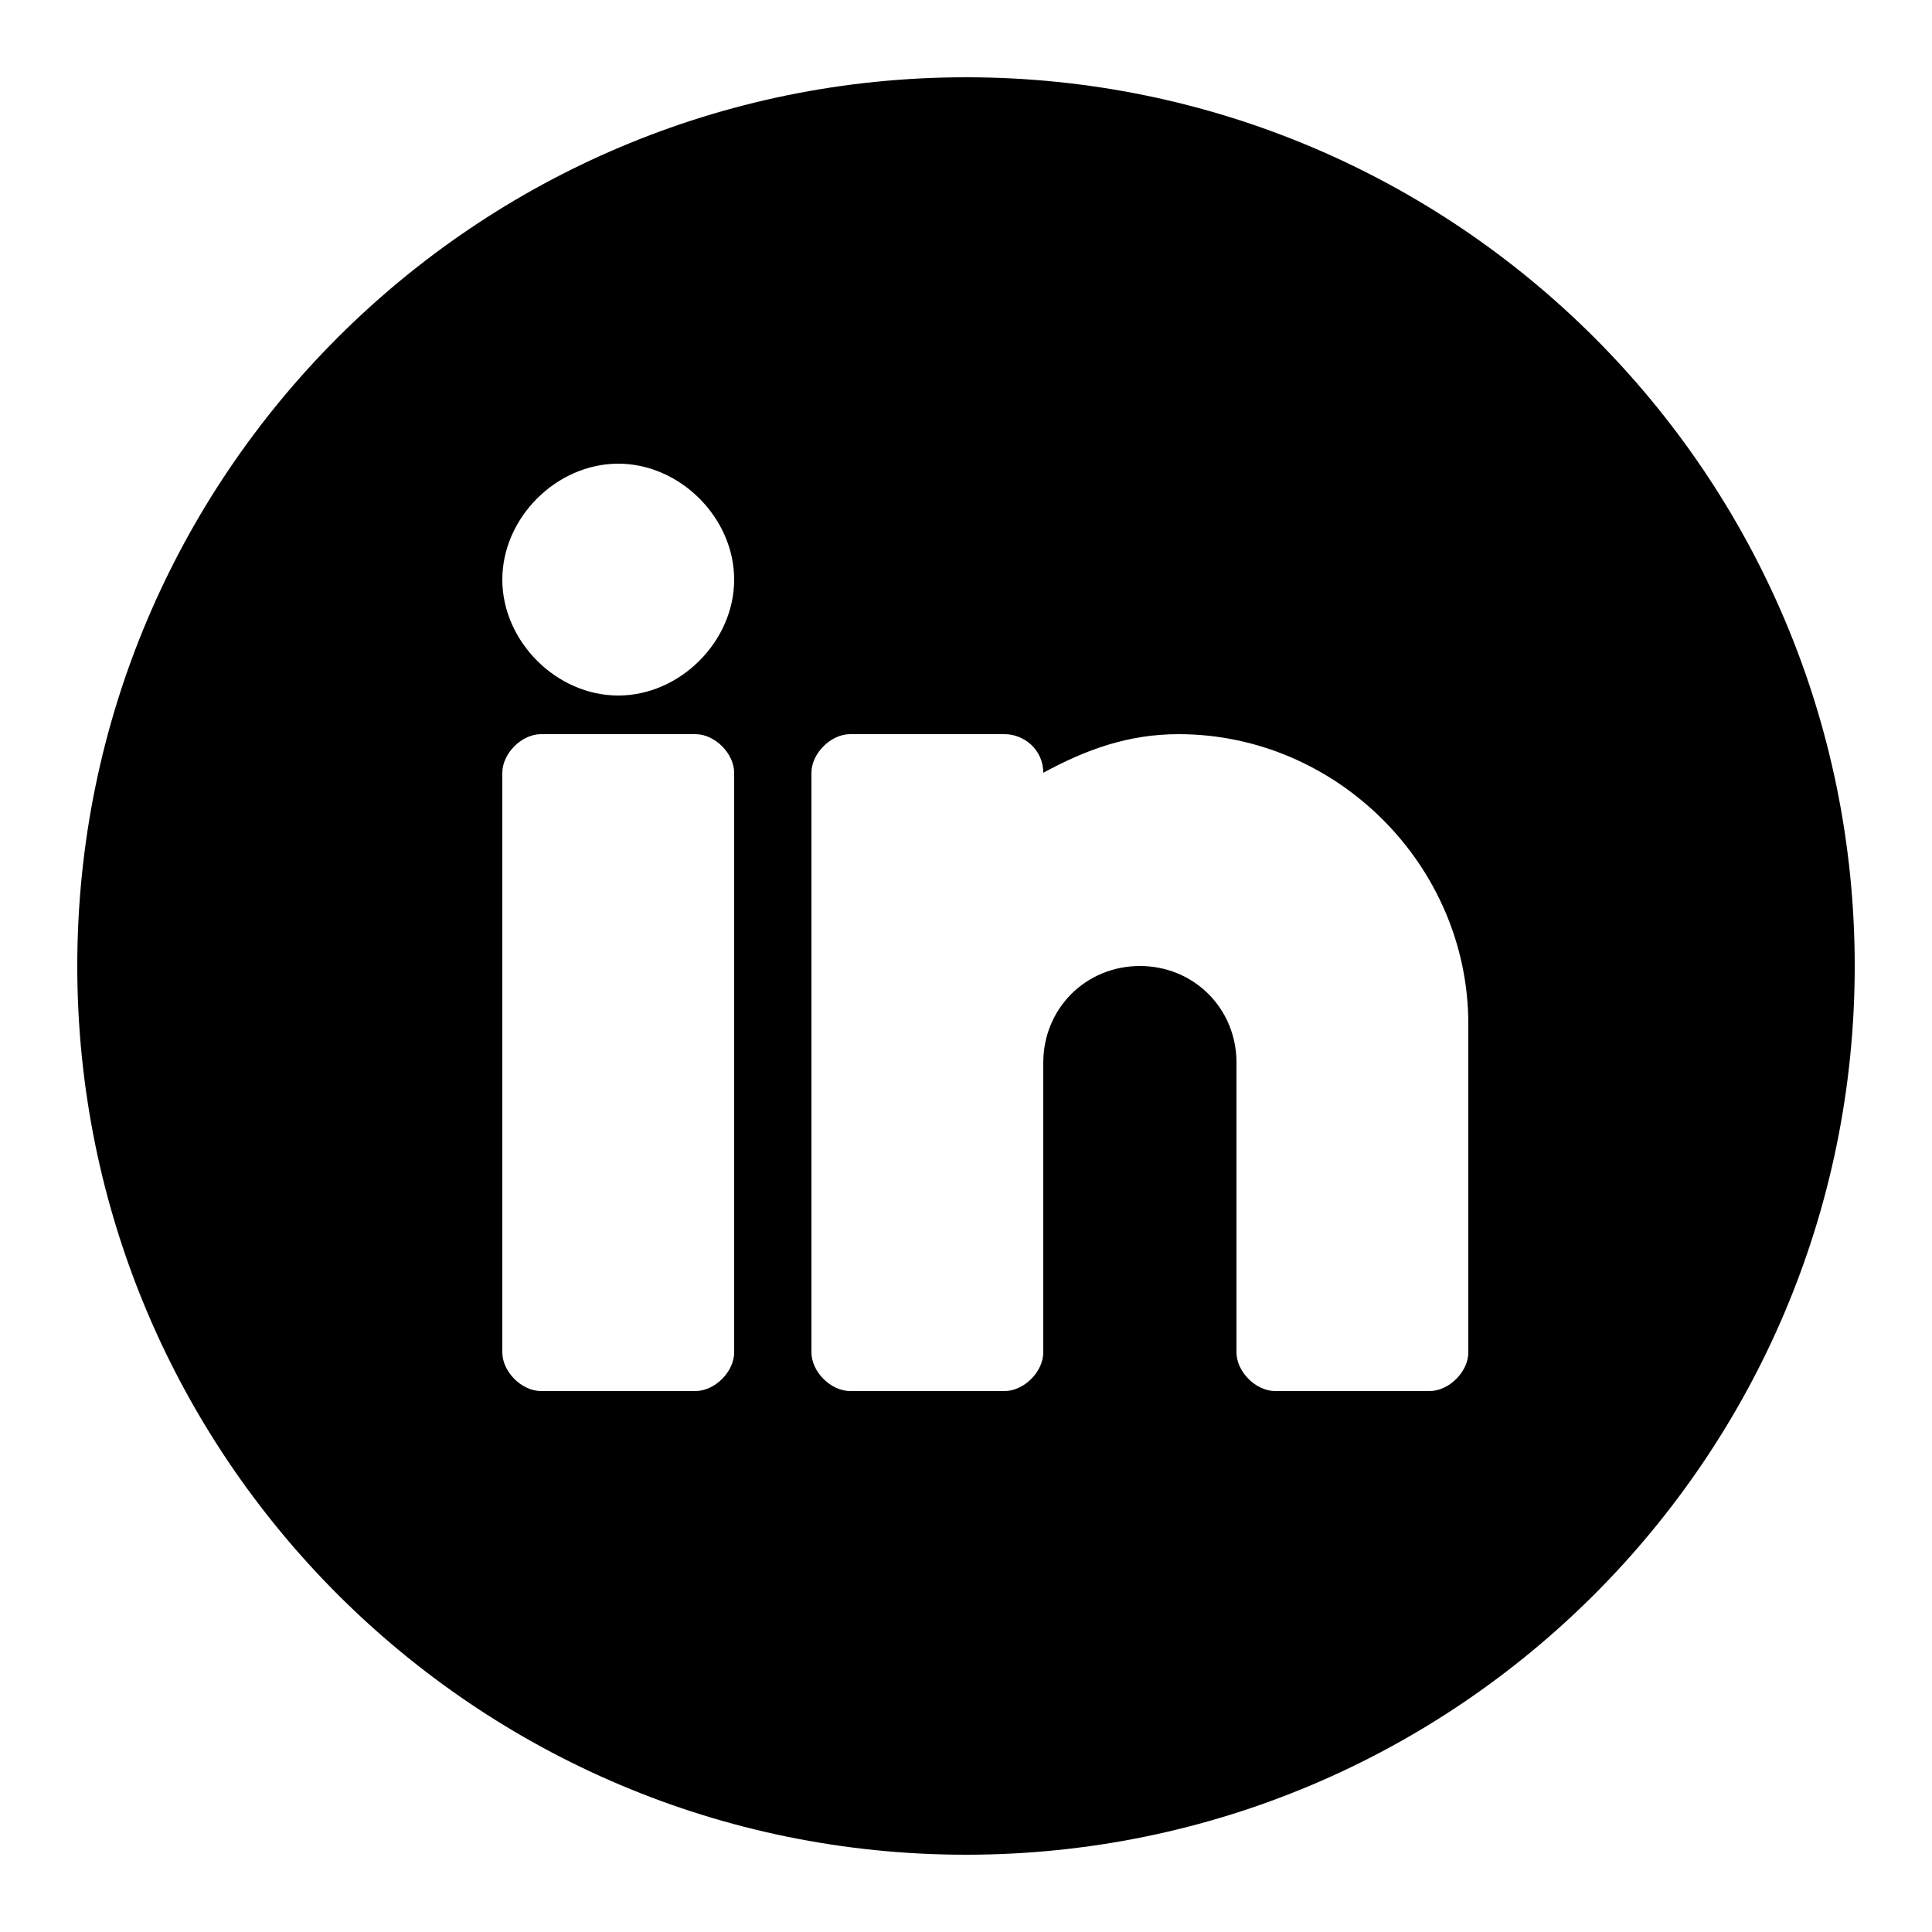
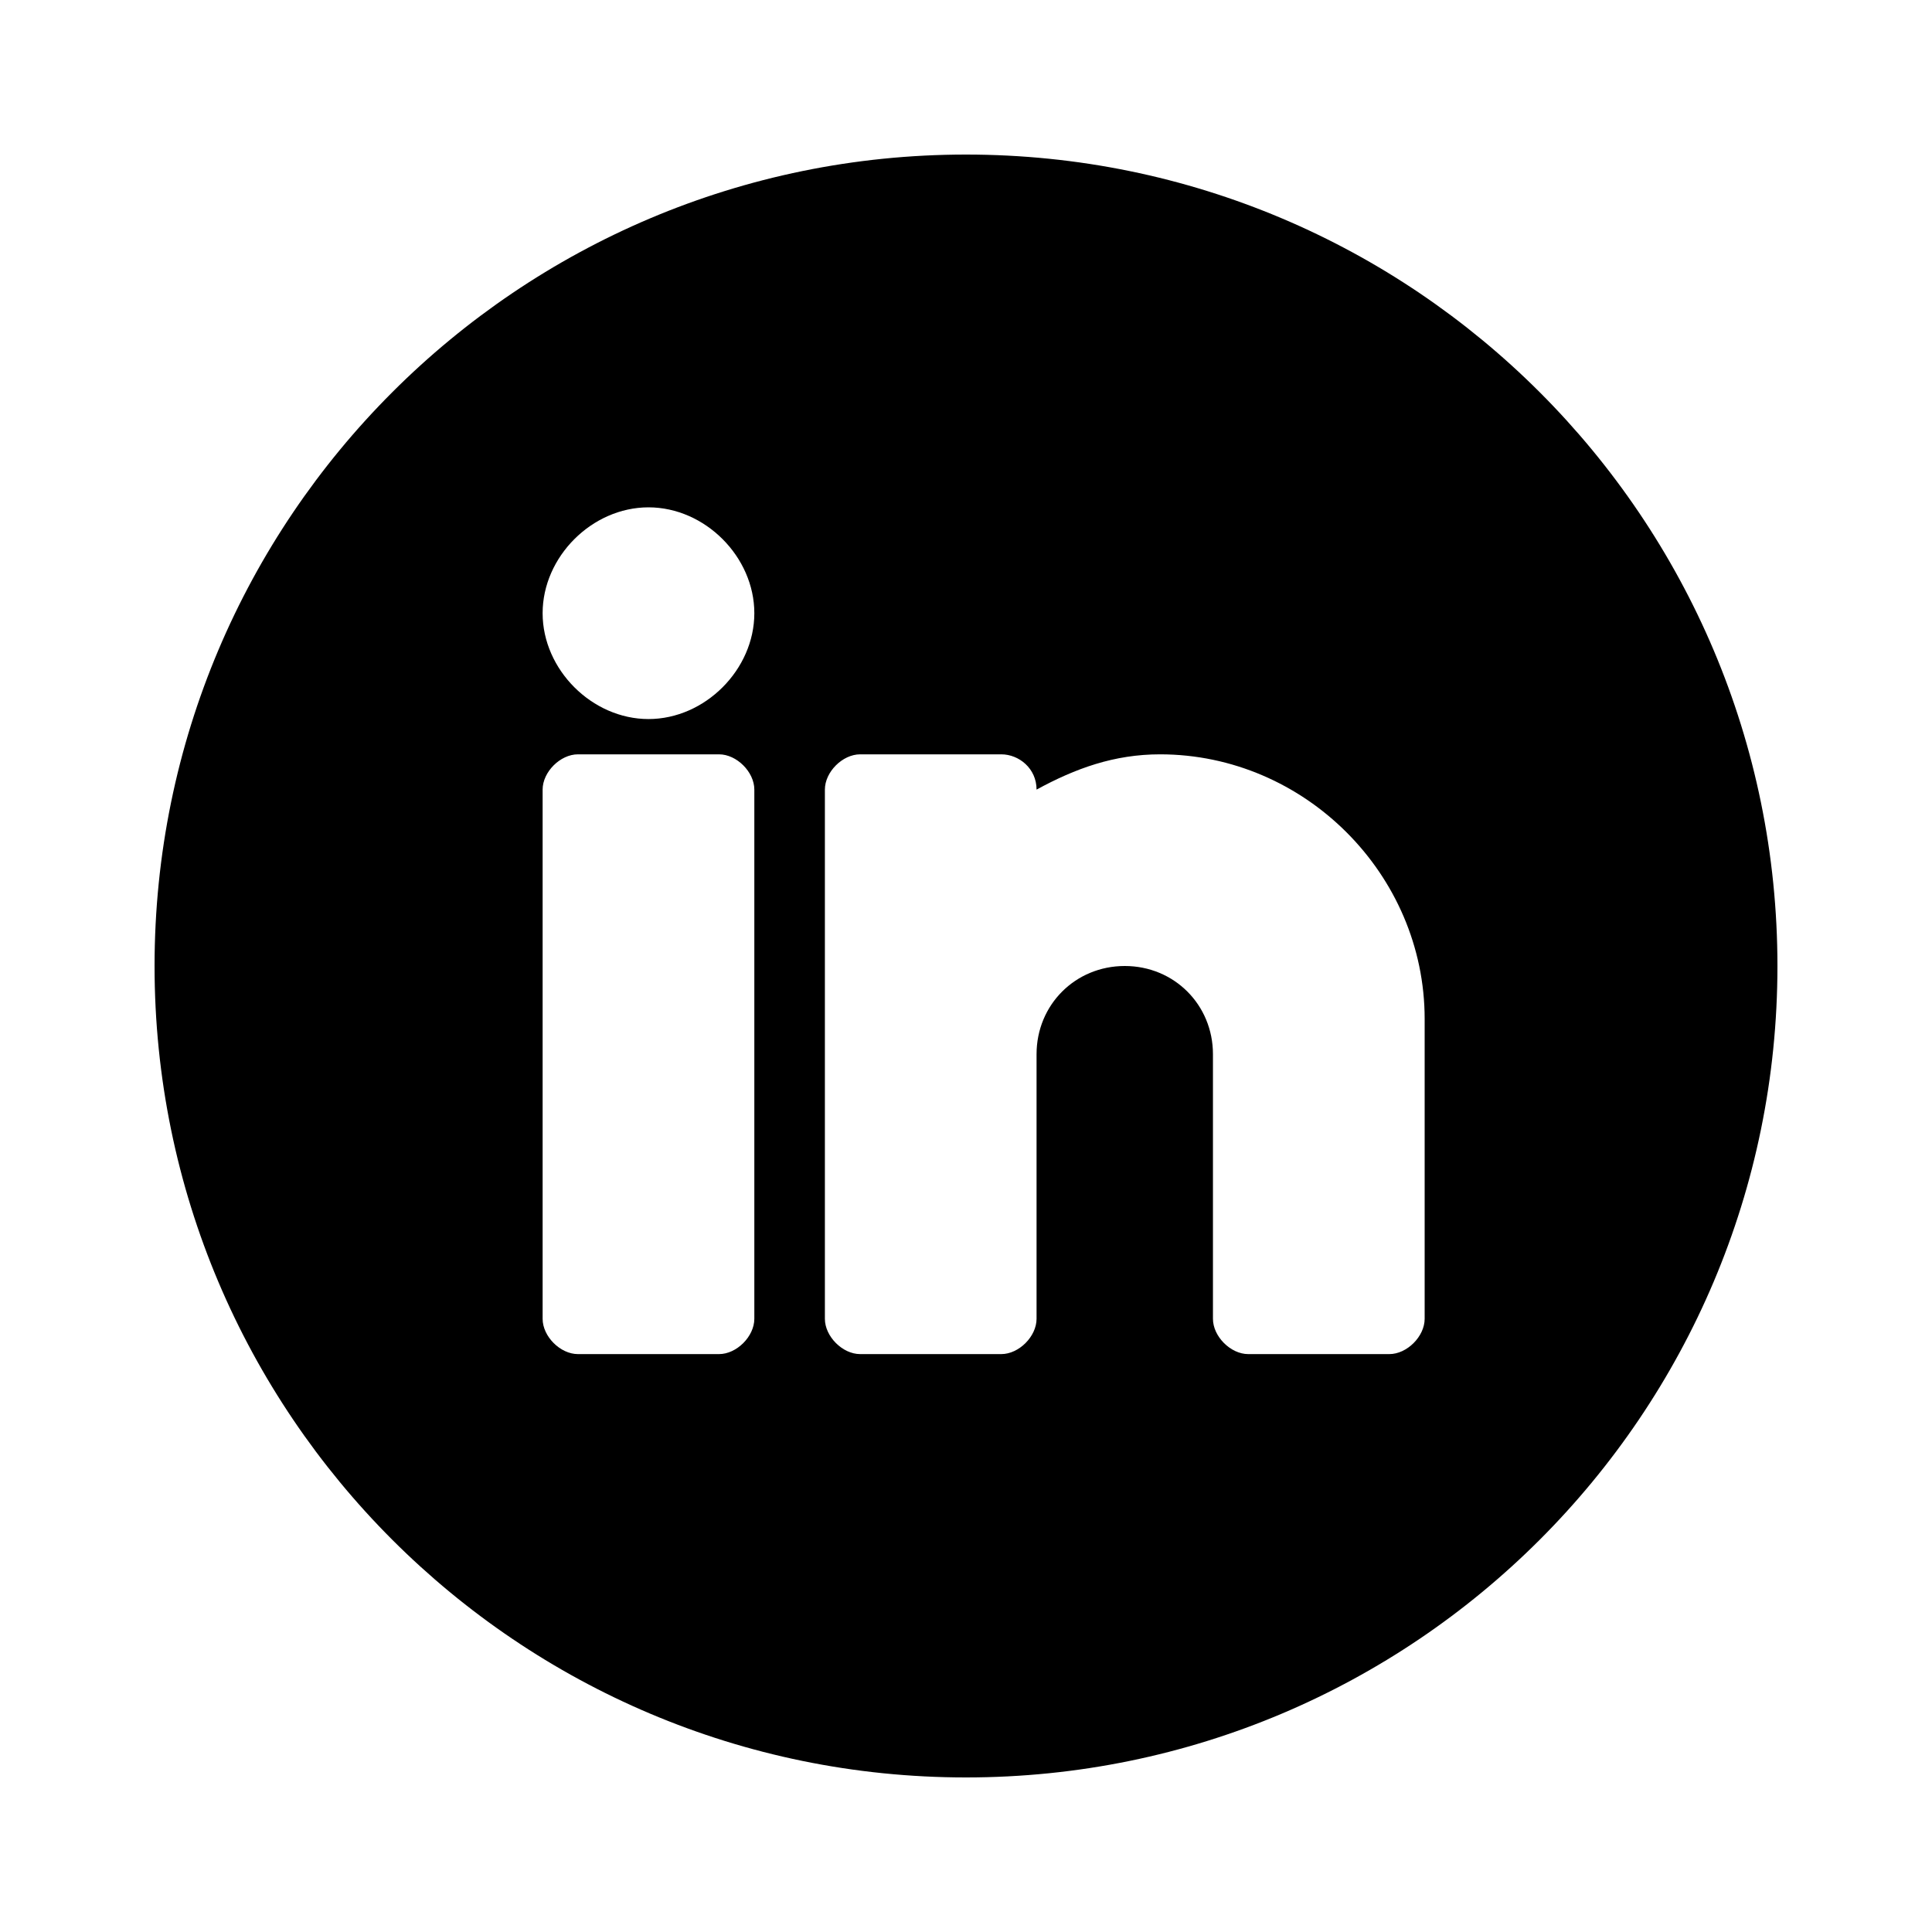
- <svg xmlns="http://www.w3.org/2000/svg" fill="#000000" viewBox="0 0 50 50" width="45px" height="45px">
-   <path d="M25,2C12.3,2,2,12.3,2,25s10.3,23,23,23s23-10.3,23-23S37.7,2,25,2z M19,35c0,0.5-0.5,1-1,1h-4c-0.5,0-1-0.5-1-1V20 c0-0.5,0.5-1,1-1h4c0.5,0,1,0.5,1,1V35z M16,18c-1.6,0-3-1.4-3-3s1.4-3,3-3s3,1.4,3,3S17.6,18,16,18z M38,35c0,0.5-0.5,1-1,1h-4 c-0.5,0-1-0.5-1-1v-7.5c0-1.4-1.1-2.5-2.5-2.5S27,26.1,27,27.5V35c0,0.5-0.5,1-1,1h-4c-0.5,0-1-0.5-1-1V20c0-0.5,0.5-1,1-1h4 c0.5,0,1,0.4,1,1c1.1-0.6,2.2-1,3.5-1c4.1,0,7.5,3.4,7.5,7.5V35z" />
+ <svg xmlns="http://www.w3.org/2000/svg" width="50" height="50" viewBox="0 0 50 50" fill="none">
+   <path d="M25 4C13.404 4 4 13.404 4 25C4 36.596 13.404 46 25 46C36.596 46 46 36.596 46 25C46 13.404 36.596 4 25 4ZM19.522 34.13C19.522 34.587 19.065 35.044 18.609 35.044H14.957C14.5 35.044 14.043 34.587 14.043 34.13V20.435C14.043 19.978 14.5 19.522 14.957 19.522H18.609C19.065 19.522 19.522 19.978 19.522 20.435V34.13ZM16.783 18.609C15.322 18.609 14.043 17.33 14.043 15.87C14.043 14.409 15.322 13.13 16.783 13.13C18.244 13.13 19.522 14.409 19.522 15.87C19.522 17.33 18.244 18.609 16.783 18.609ZM36.87 34.13C36.87 34.587 36.413 35.044 35.956 35.044H32.304C31.848 35.044 31.391 34.587 31.391 34.13V27.283C31.391 26.004 30.387 25 29.109 25C27.83 25 26.826 26.004 26.826 27.283V34.13C26.826 34.587 26.37 35.044 25.913 35.044H22.261C21.804 35.044 21.348 34.587 21.348 34.13V20.435C21.348 19.978 21.804 19.522 22.261 19.522H25.913C26.37 19.522 26.826 19.887 26.826 20.435C27.83 19.887 28.835 19.522 30.022 19.522C33.765 19.522 36.87 22.626 36.87 26.37V34.13Z" fill="black" />
</svg>
